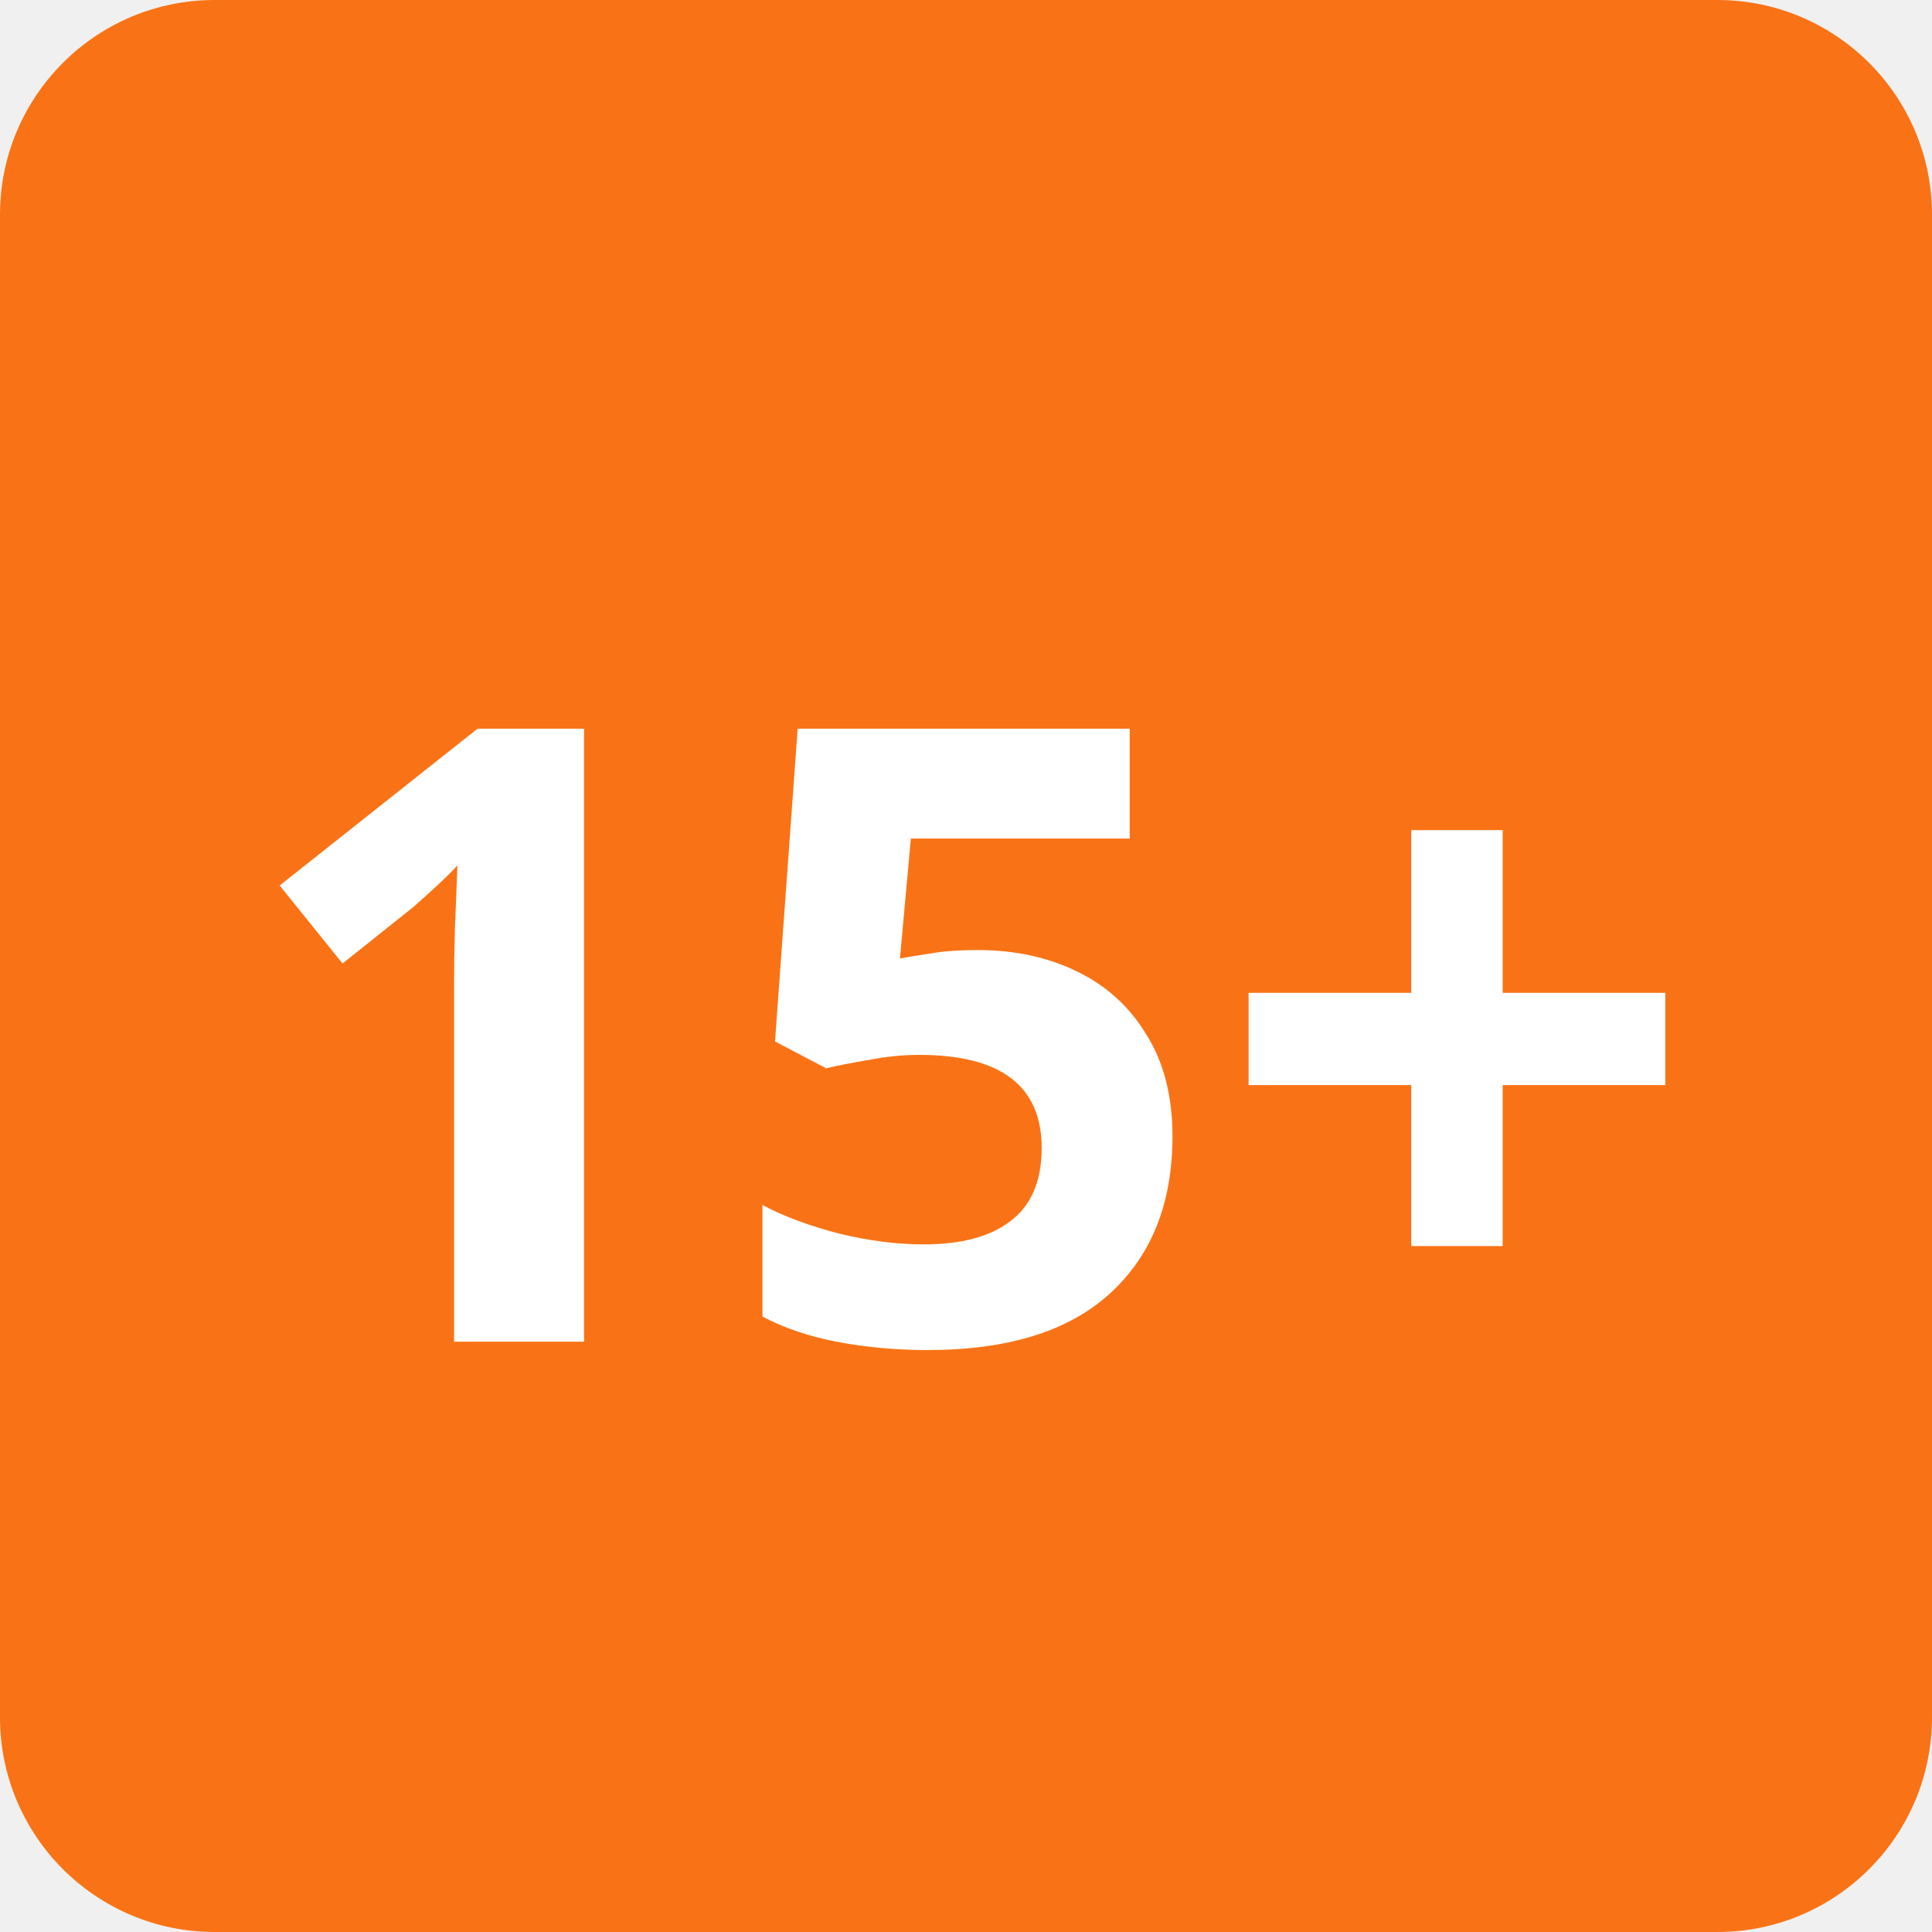
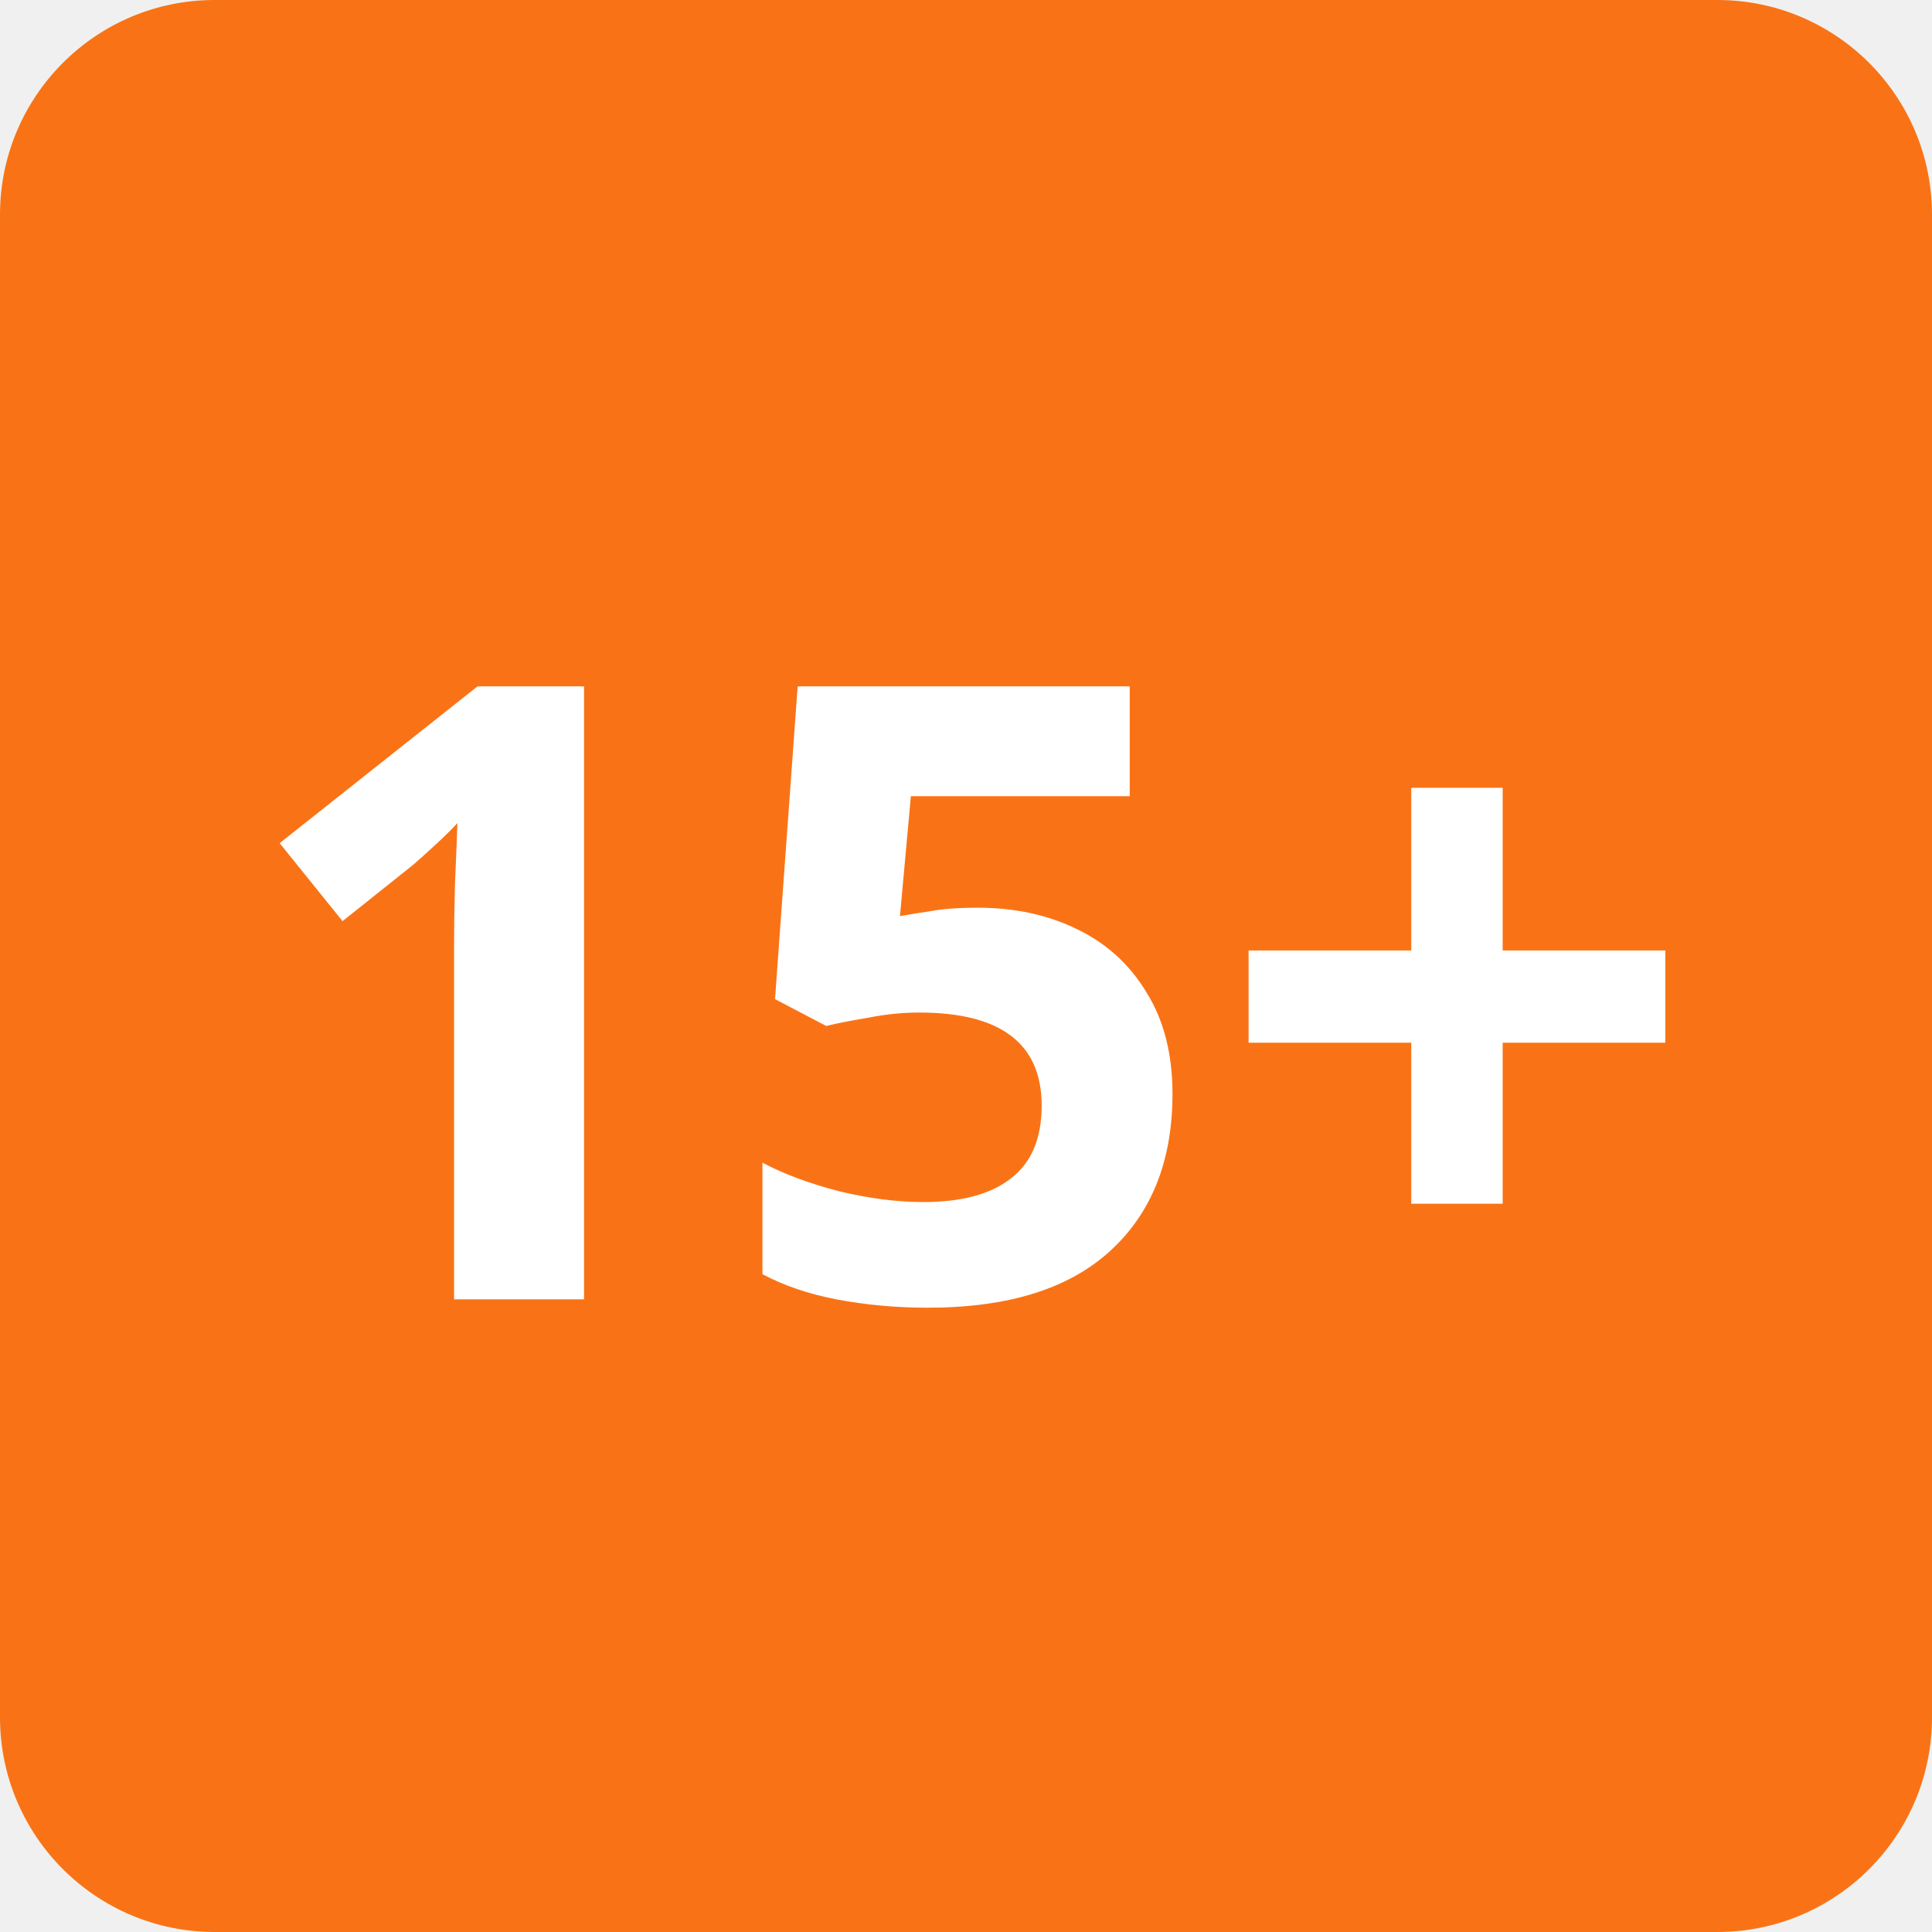
<svg xmlns="http://www.w3.org/2000/svg" viewBox="0 0 36 36">
  <rect width="36" height="36" rx="4" fill="#f97316" />
-   <text x="18" y="25" text-anchor="middle" font-family="system-ui,sans-serif" font-size="16" font-weight="bold" fill="white">15+</text>
+   <text x="18" y="18" text-anchor="middle" dominant-baseline="central" font-family="system-ui,sans-serif" font-size="16" font-weight="bold" fill="white">15+</text>
</svg>
